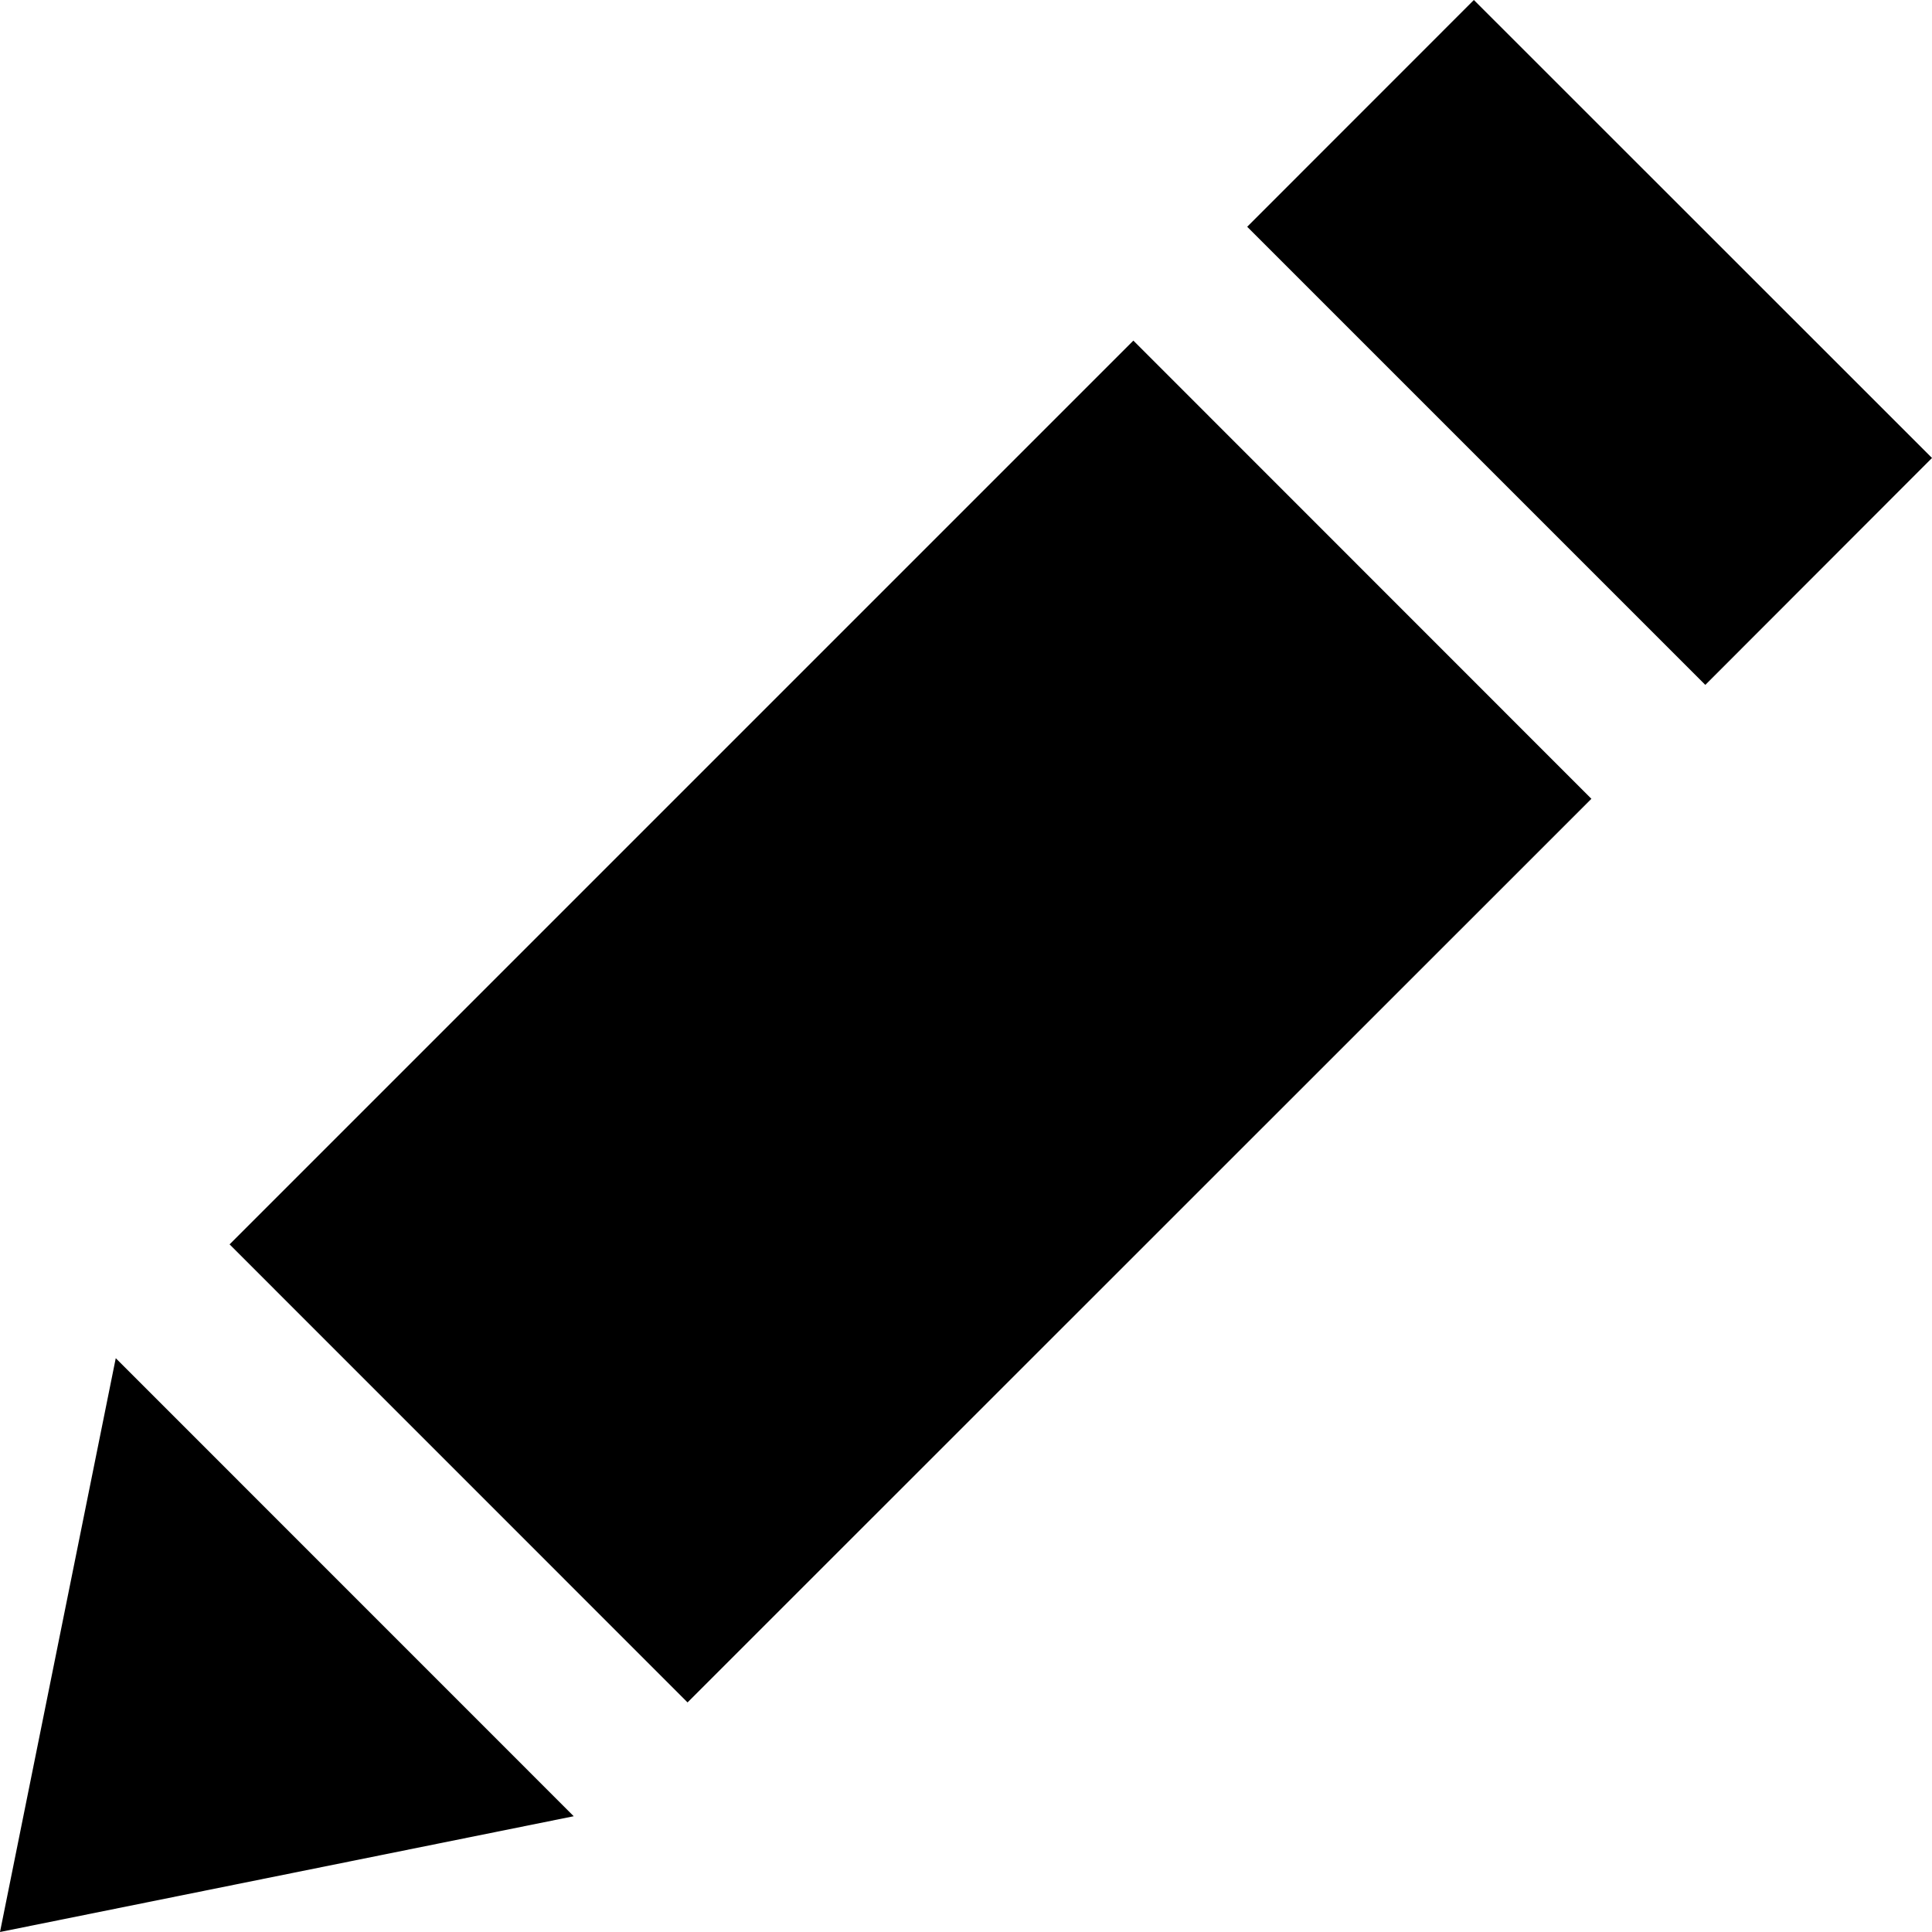
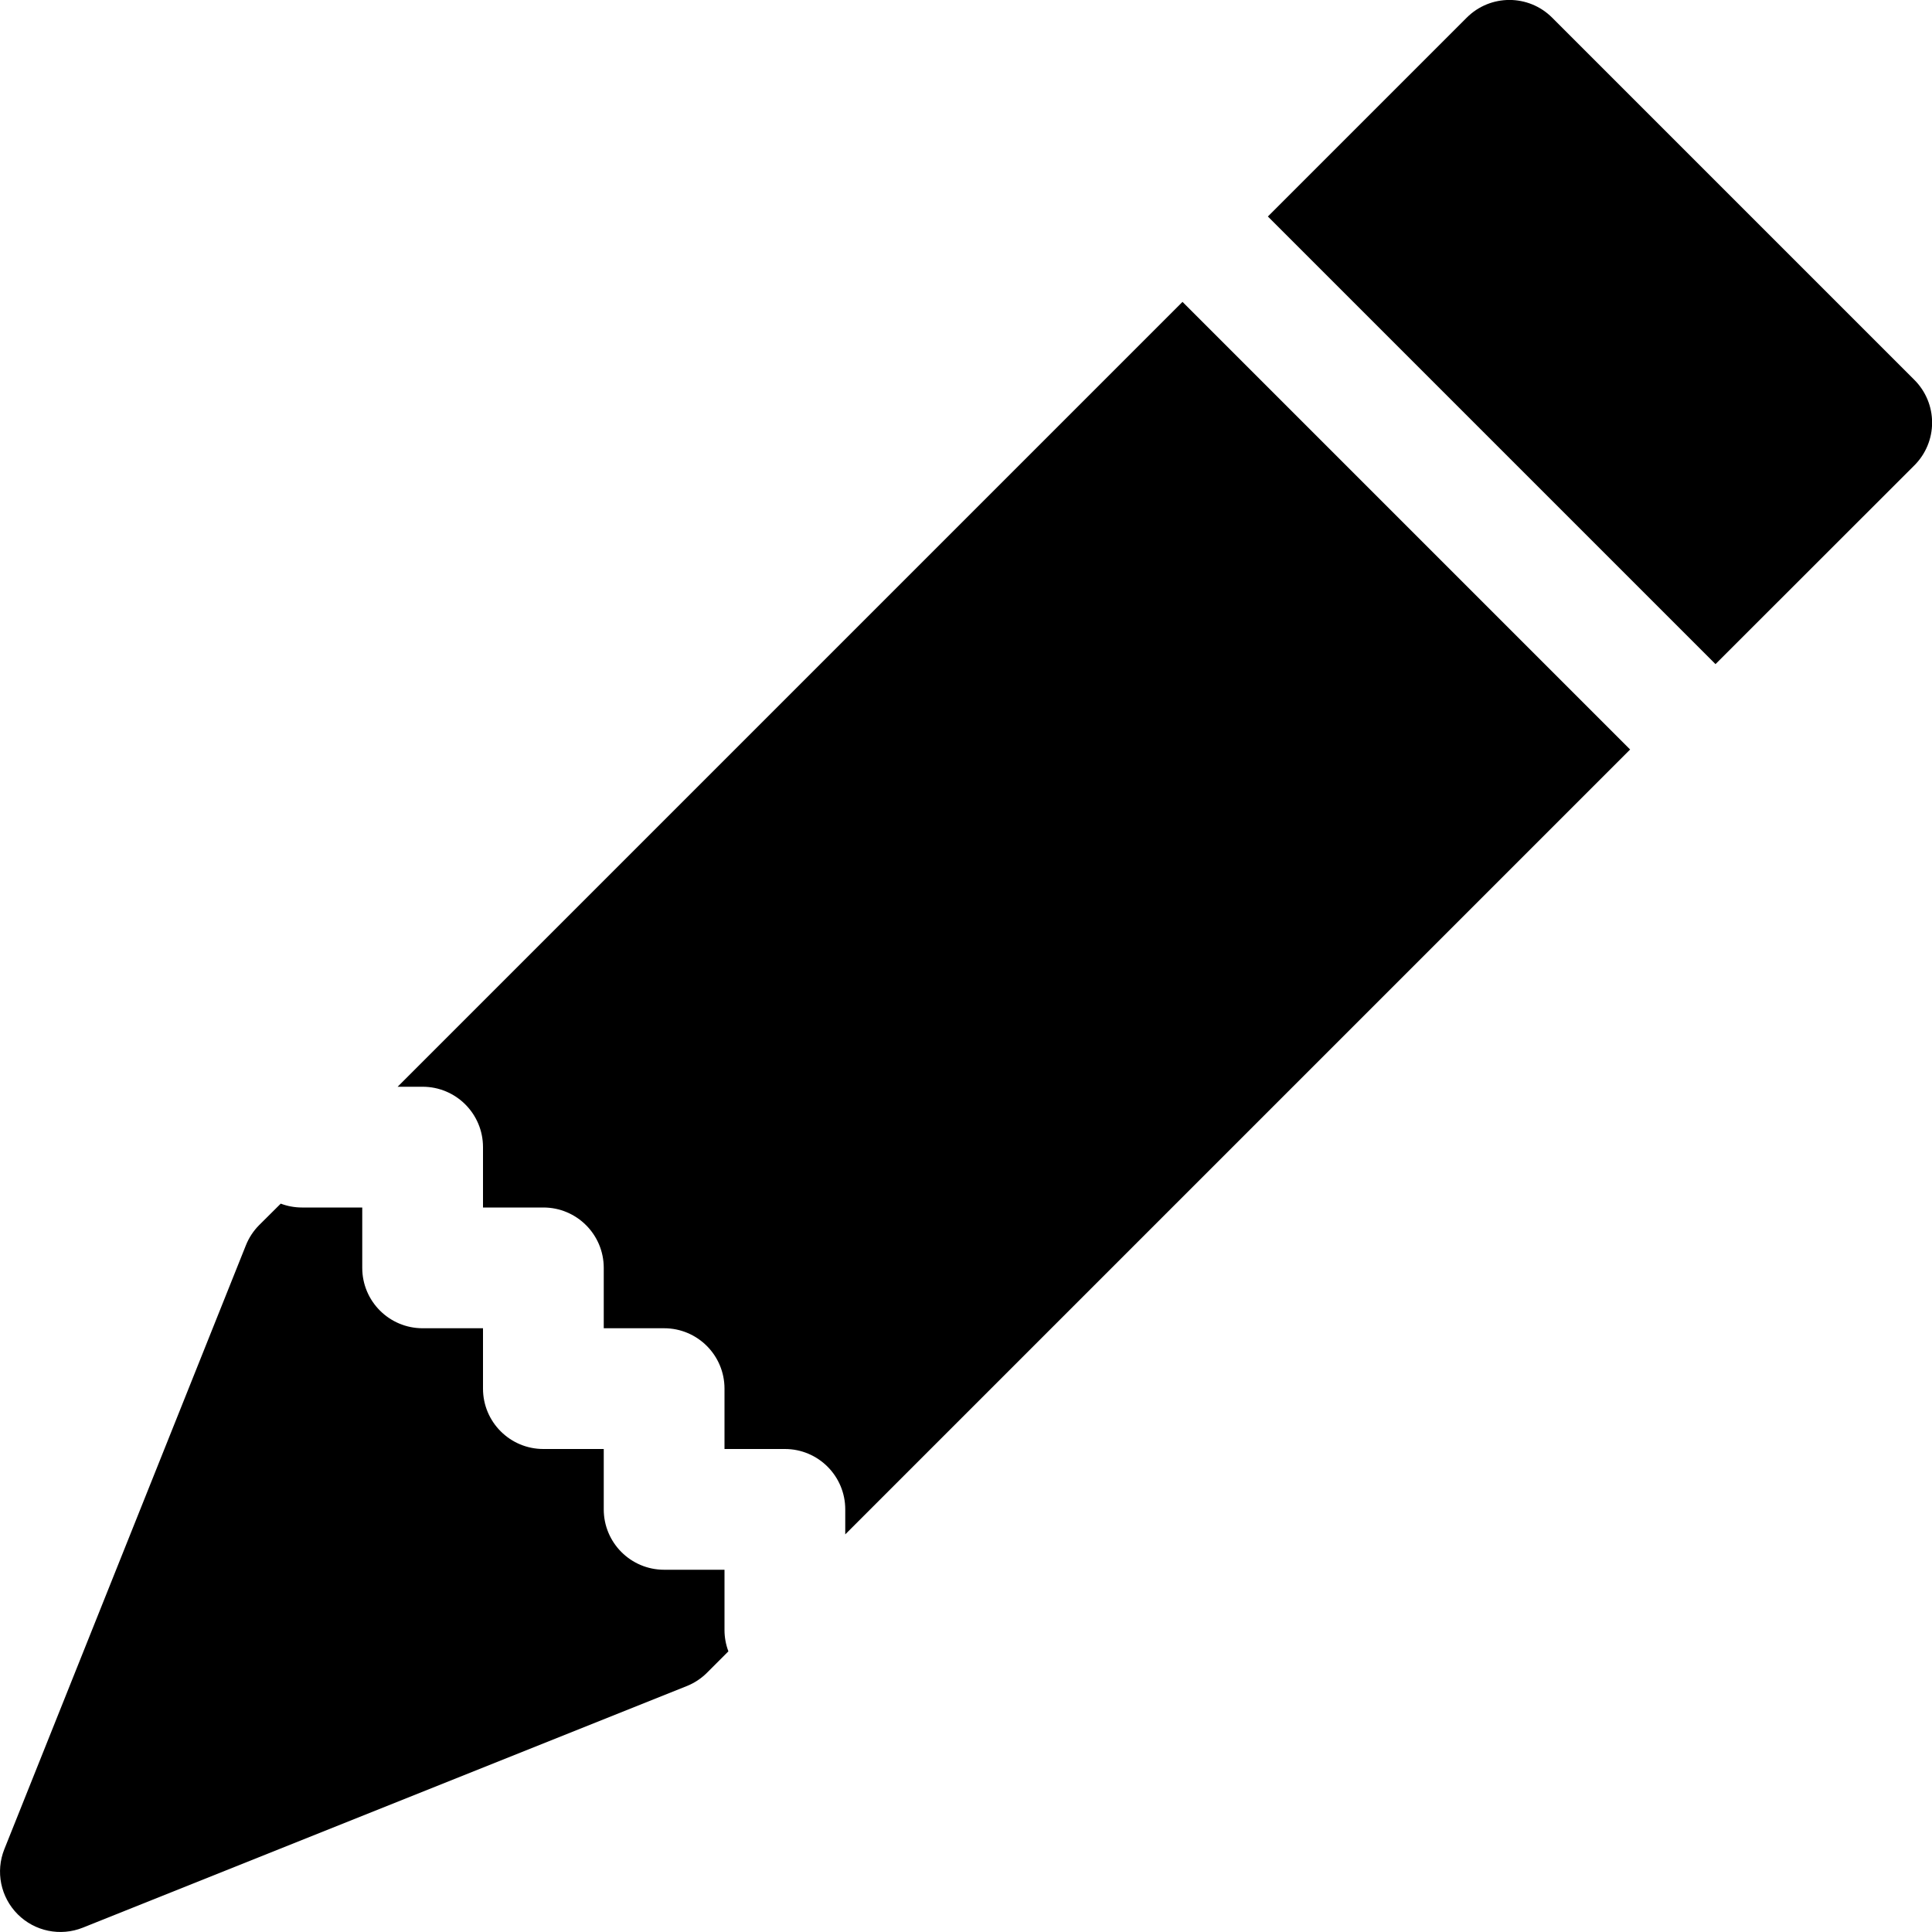
- <svg xmlns="http://www.w3.org/2000/svg" width="24" height="24" viewBox="0 0 24 24">
-   <path d="M7.127 22.562l-7.127 1.438 1.438-7.128 5.689 5.69zm1.414-1.414l11.228-11.225-5.69-5.692-11.227 11.227 5.689 5.69zm9.768-21.148l-2.816 2.817 5.691 5.691 2.816-2.819-5.691-5.689z" />
+ <svg xmlns="http://www.w3.org/2000/svg" width="35" height="35" fill="currentColor" class="bi bi-pencil-fill" viewBox="0 0 16 16">
+   <path d="M12.854.146a.5.5 0 0 0-.707 0L10.5 1.793 14.207 5.5l1.647-1.646a.5.5 0 0 0 0-.708l-3-3zm.646 6.061L9.793 2.5 3.293 9H3.5a.5.5 0 0 1 .5.5v.5h.5a.5.5 0 0 1 .5.5v.5h.5a.5.5 0 0 1 .5.5v.5h.5a.5.5 0 0 1 .5.5v.207l6.5-6.5zm-7.468 7.468A.5.5 0 0 1 6 13.5V13h-.5a.5.5 0 0 1-.5-.5V12h-.5a.5.5 0 0 1-.5-.5V11h-.5a.5.5 0 0 1-.5-.5V10h-.5a.499.499 0 0 1-.175-.032l-.179.178a.5.5 0 0 0-.11.168l-2 5a.5.5 0 0 0 .65.65l5-2a.5.5 0 0 0 .168-.11l.178-.178z" />
</svg>
